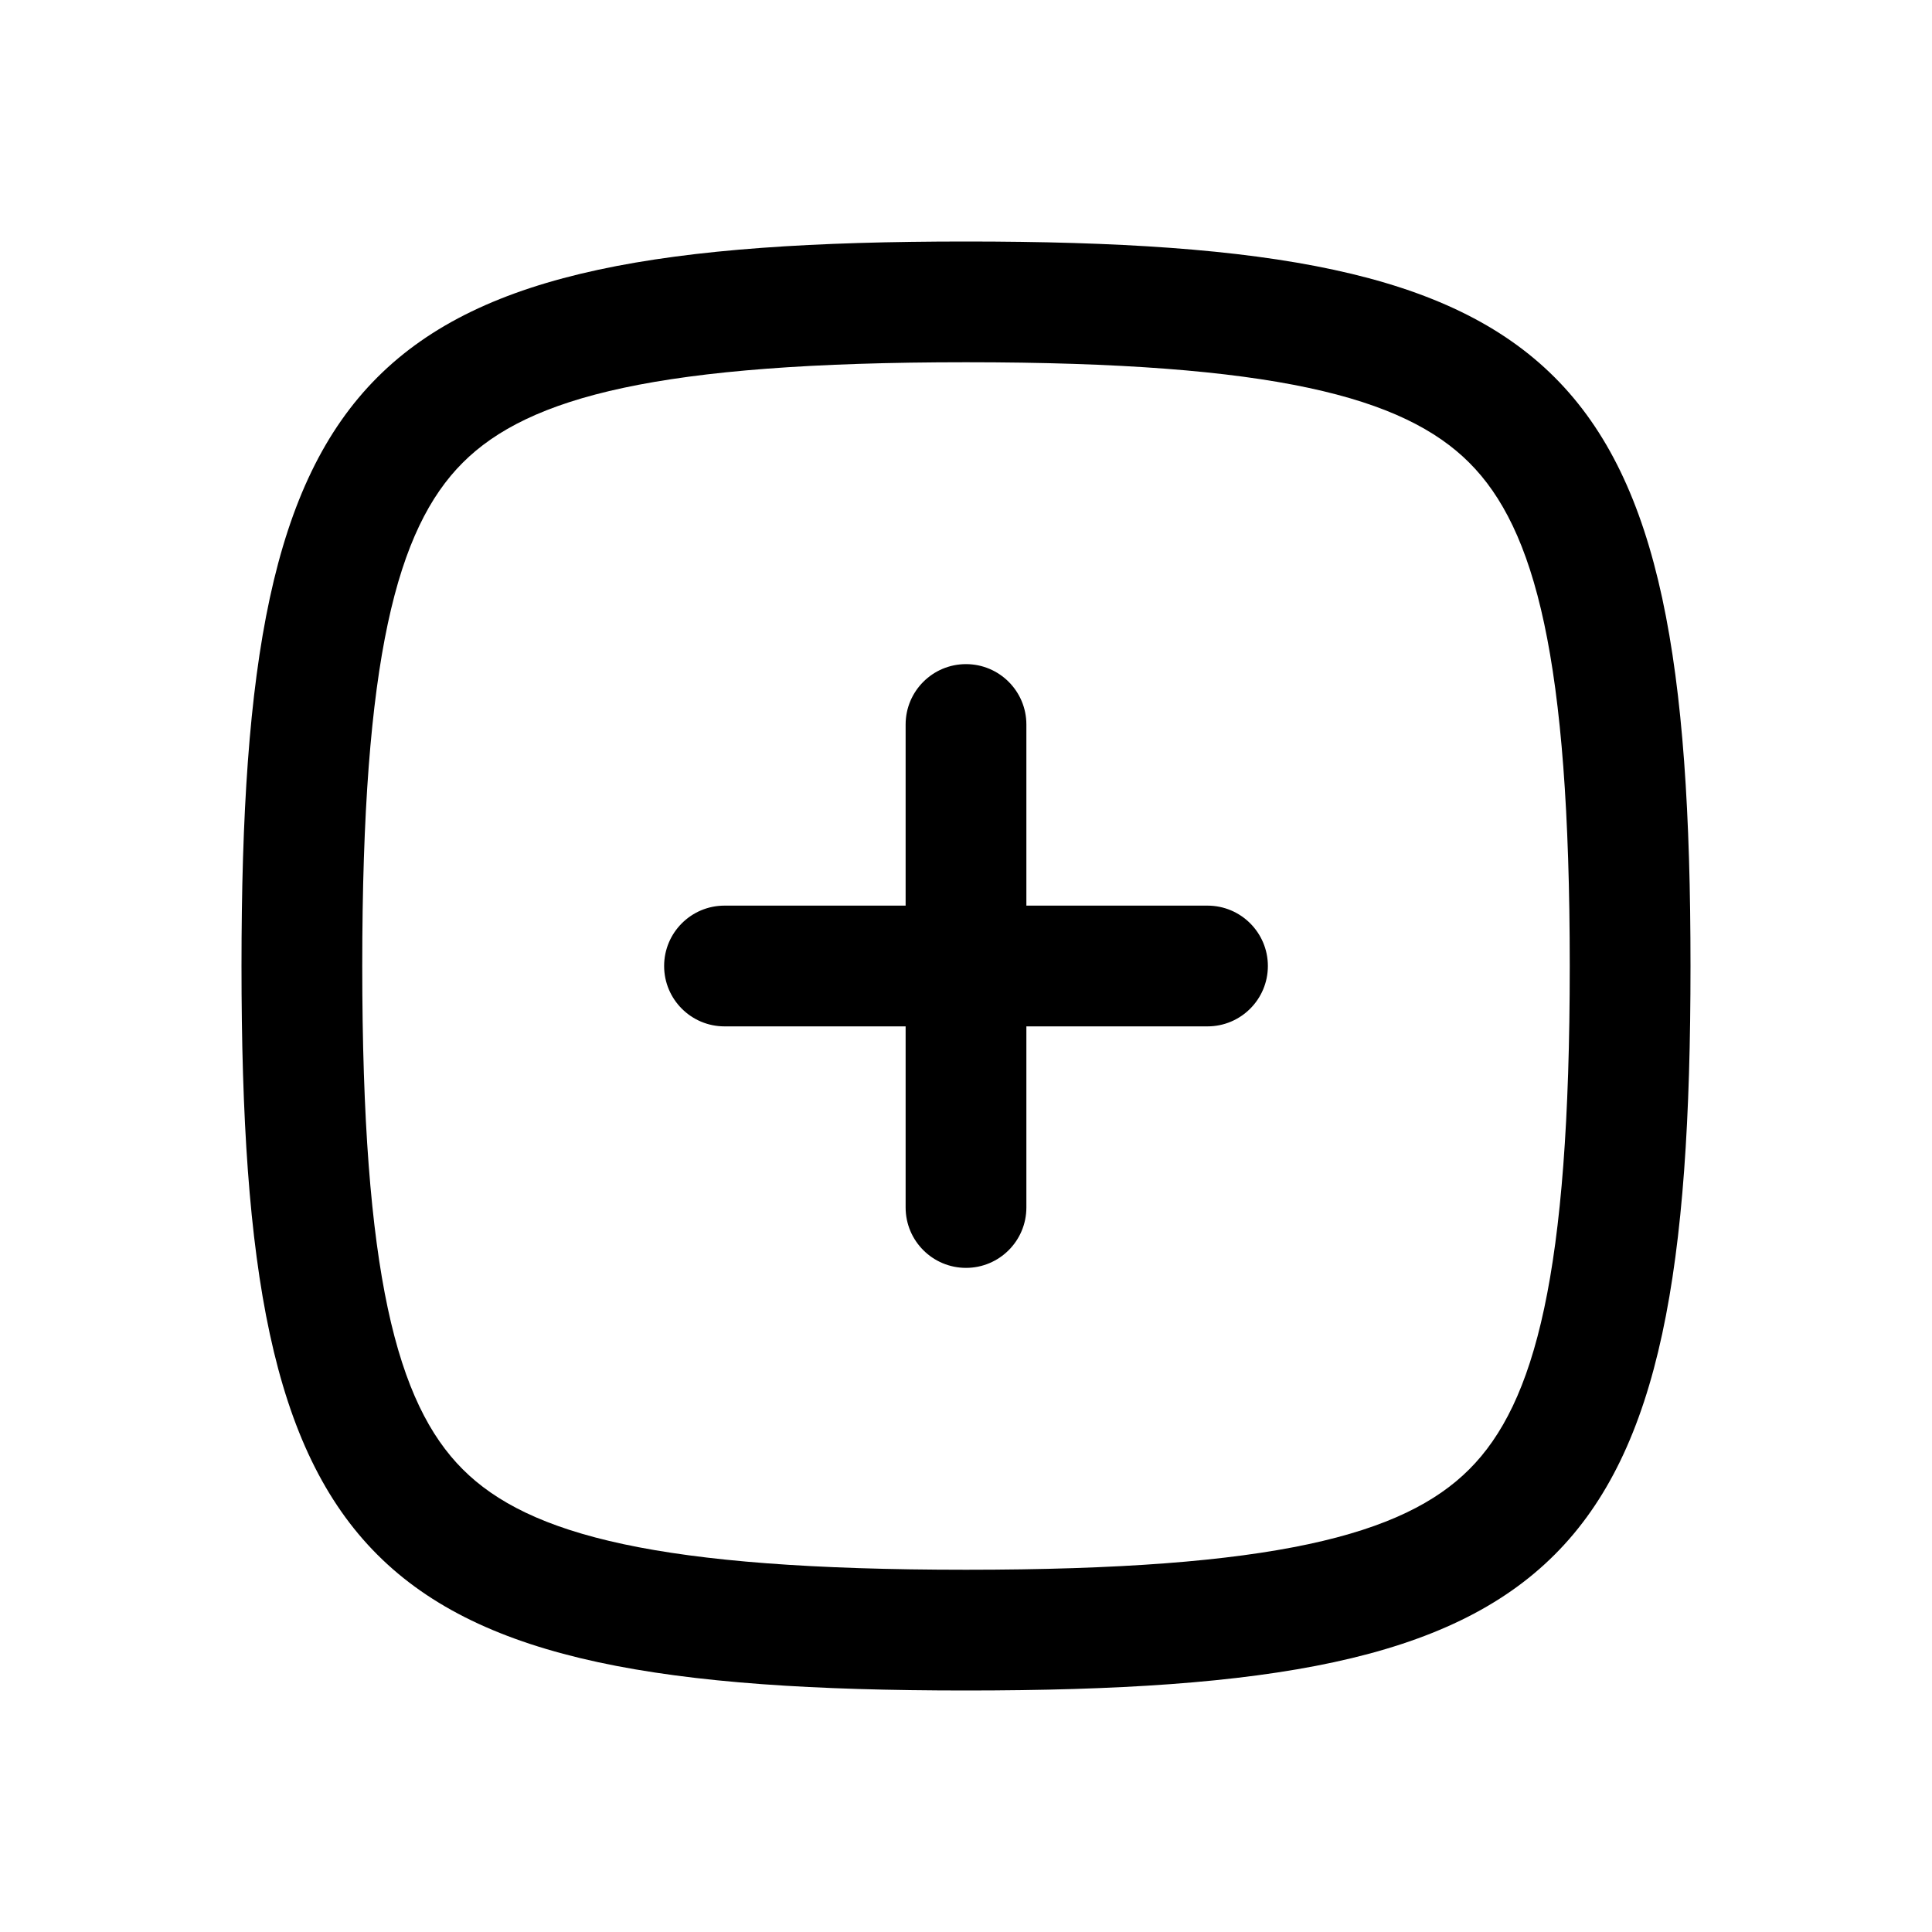
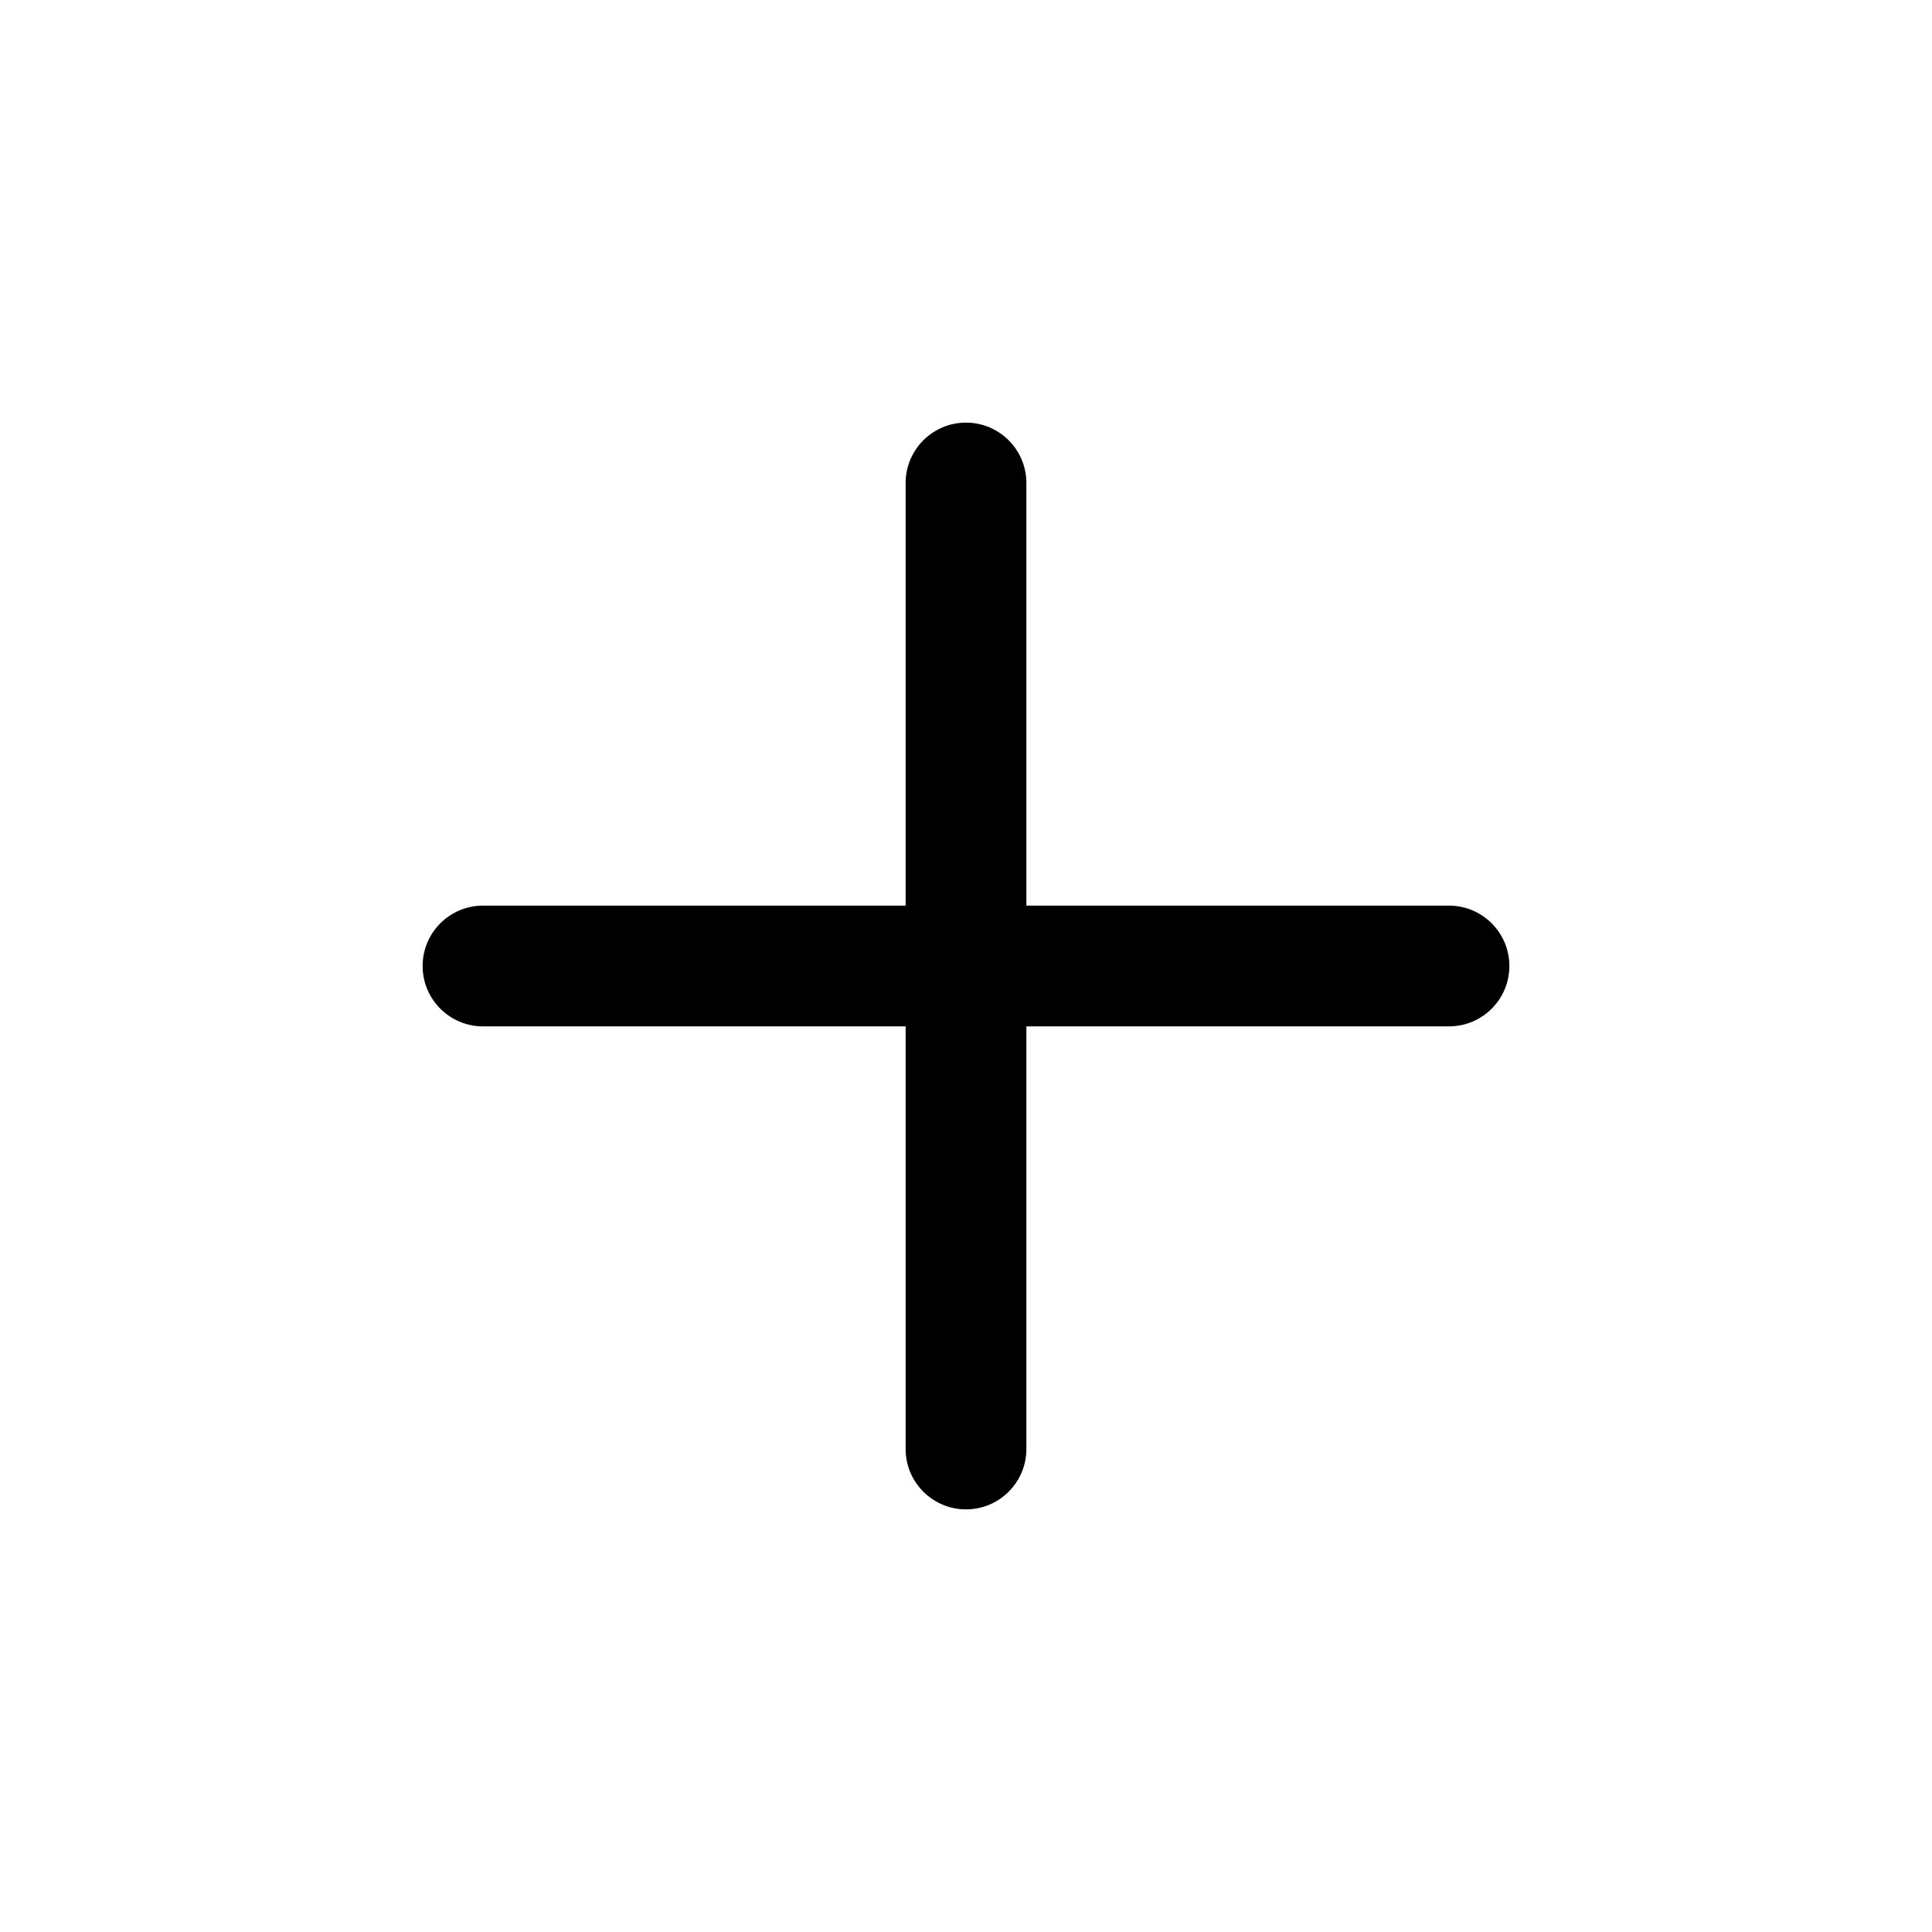
- <svg xmlns="http://www.w3.org/2000/svg" width="32" height="32" fill="currentColor" fill-rule="evenodd" stroke-linejoin="round" stroke-miterlimit="1.414" aria-label="plus" clip-rule="evenodd" preserveAspectRatio="xMidYMid meet" viewBox="0 0 32 32">
-   <g>
-     <path d="M16,6c5.1,0 7.247,0.575 8.336,1.664c1.089,1.089 1.664,3.236 1.664,8.336c0,5.1 -0.575,7.247 -1.664,8.336c-1.089,1.089 -3.236,1.664 -8.336,1.664c-5.1,0 -7.247,-0.575 -8.336,-1.664c-1.089,-1.089 -1.664,-3.236 -1.664,-8.336c0,-5.1 0.575,-7.247 1.664,-8.336c1.089,-1.089 3.236,-1.664 8.336,-1.664Zm0,-2c10,0 12,2 12,12c0,10 -2,12 -12,12c-10,0 -12,-2 -12,-12c0,-10 2,-12 12,-12Zm-1,8c0,-0.552 0.448,-1 1,-1c0.552,0 1,0.448 1,1l0,3l3,0c0.552,0 1,0.448 1,1c0,0.552 -0.448,1 -1,1l-3,0l0,3c0,0.552 -0.448,1 -1,1c-0.552,0 -1,-0.448 -1,-1l0,-3l-3,0c-0.552,0 -1,-0.448 -1,-1c0,-0.552 0.448,-1 1,-1l3,0l0,-3Z" />
-   </g>
+ <svg xmlns="http://www.w3.org/2000/svg" width="32" height="32" viewBox="0 0 32 32" fill="currentColor">
+   <path d="M16 7C15.448 7 15 7.448 15 8V15H8C7.448 15 7 15.448 7 16C7 16.552 7.448 17 8 17H15V24C15 24.552 15.448 25 16 25C16.552 25 17 24.552 17 24V17H24C24.552 17 25 16.552 25 16C25 15.448 24.552 15 24 15H17V8C17 7.448 16.552 7 16 7Z" />
</svg>
